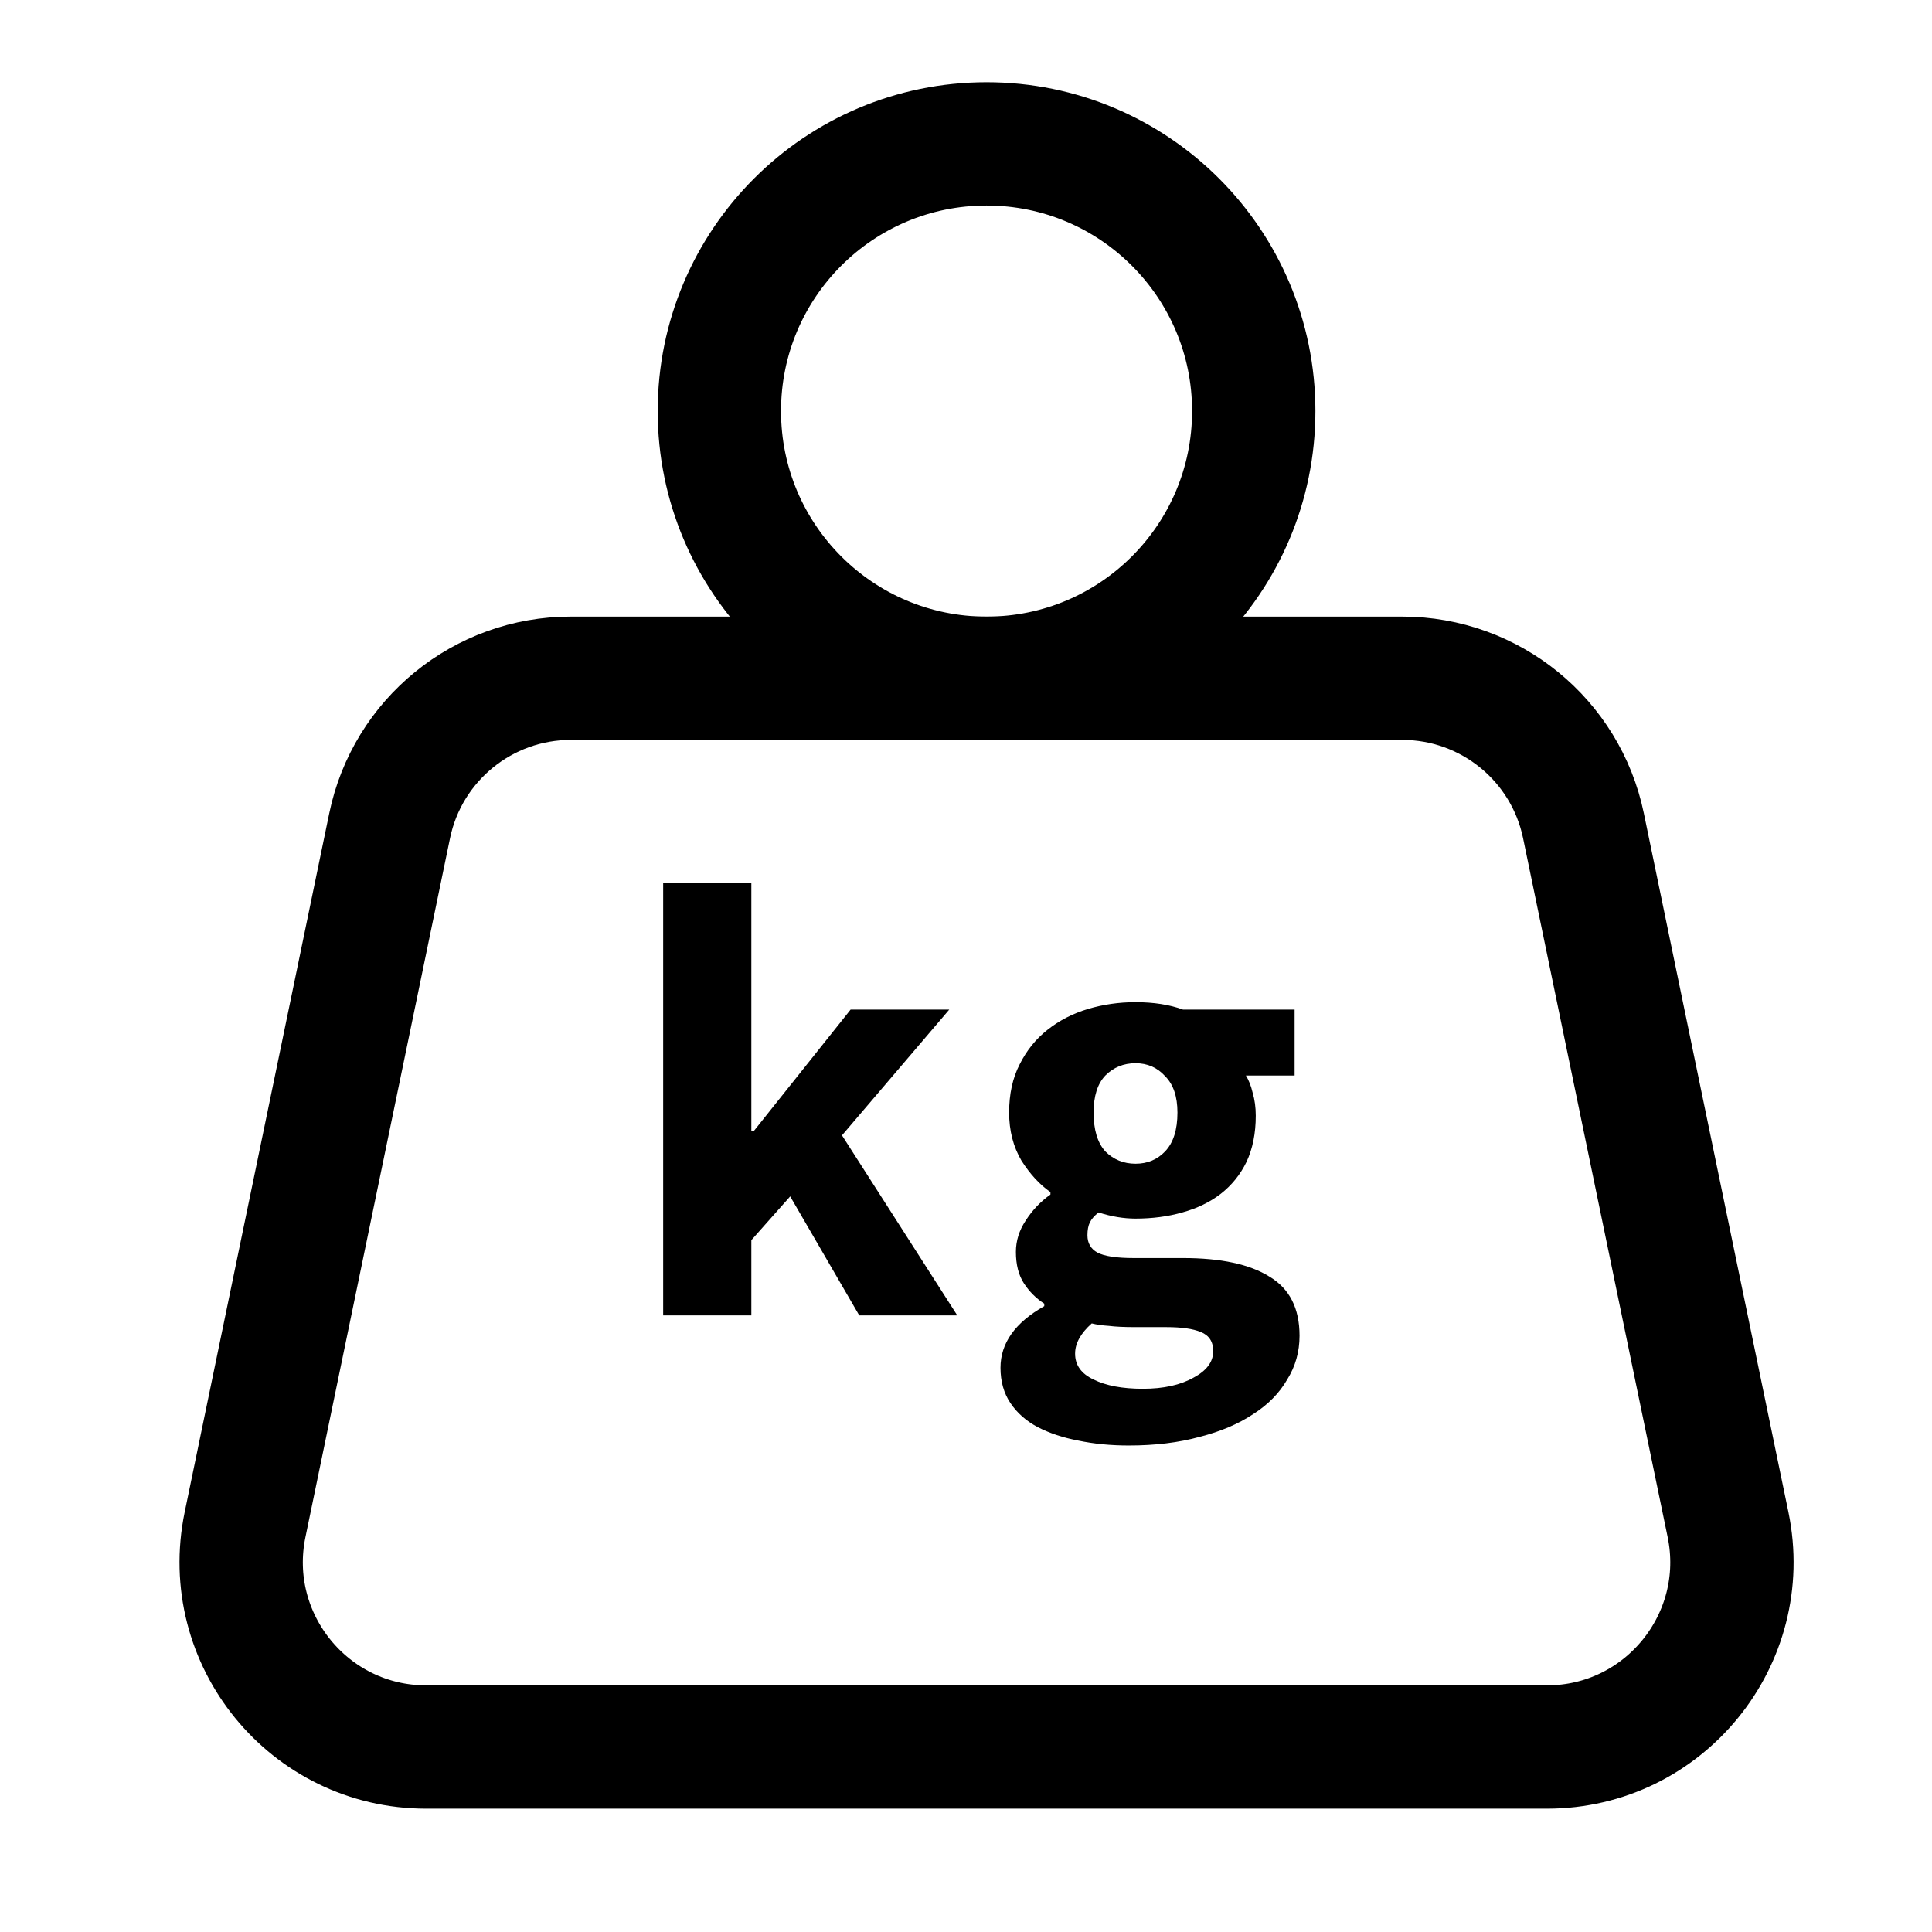
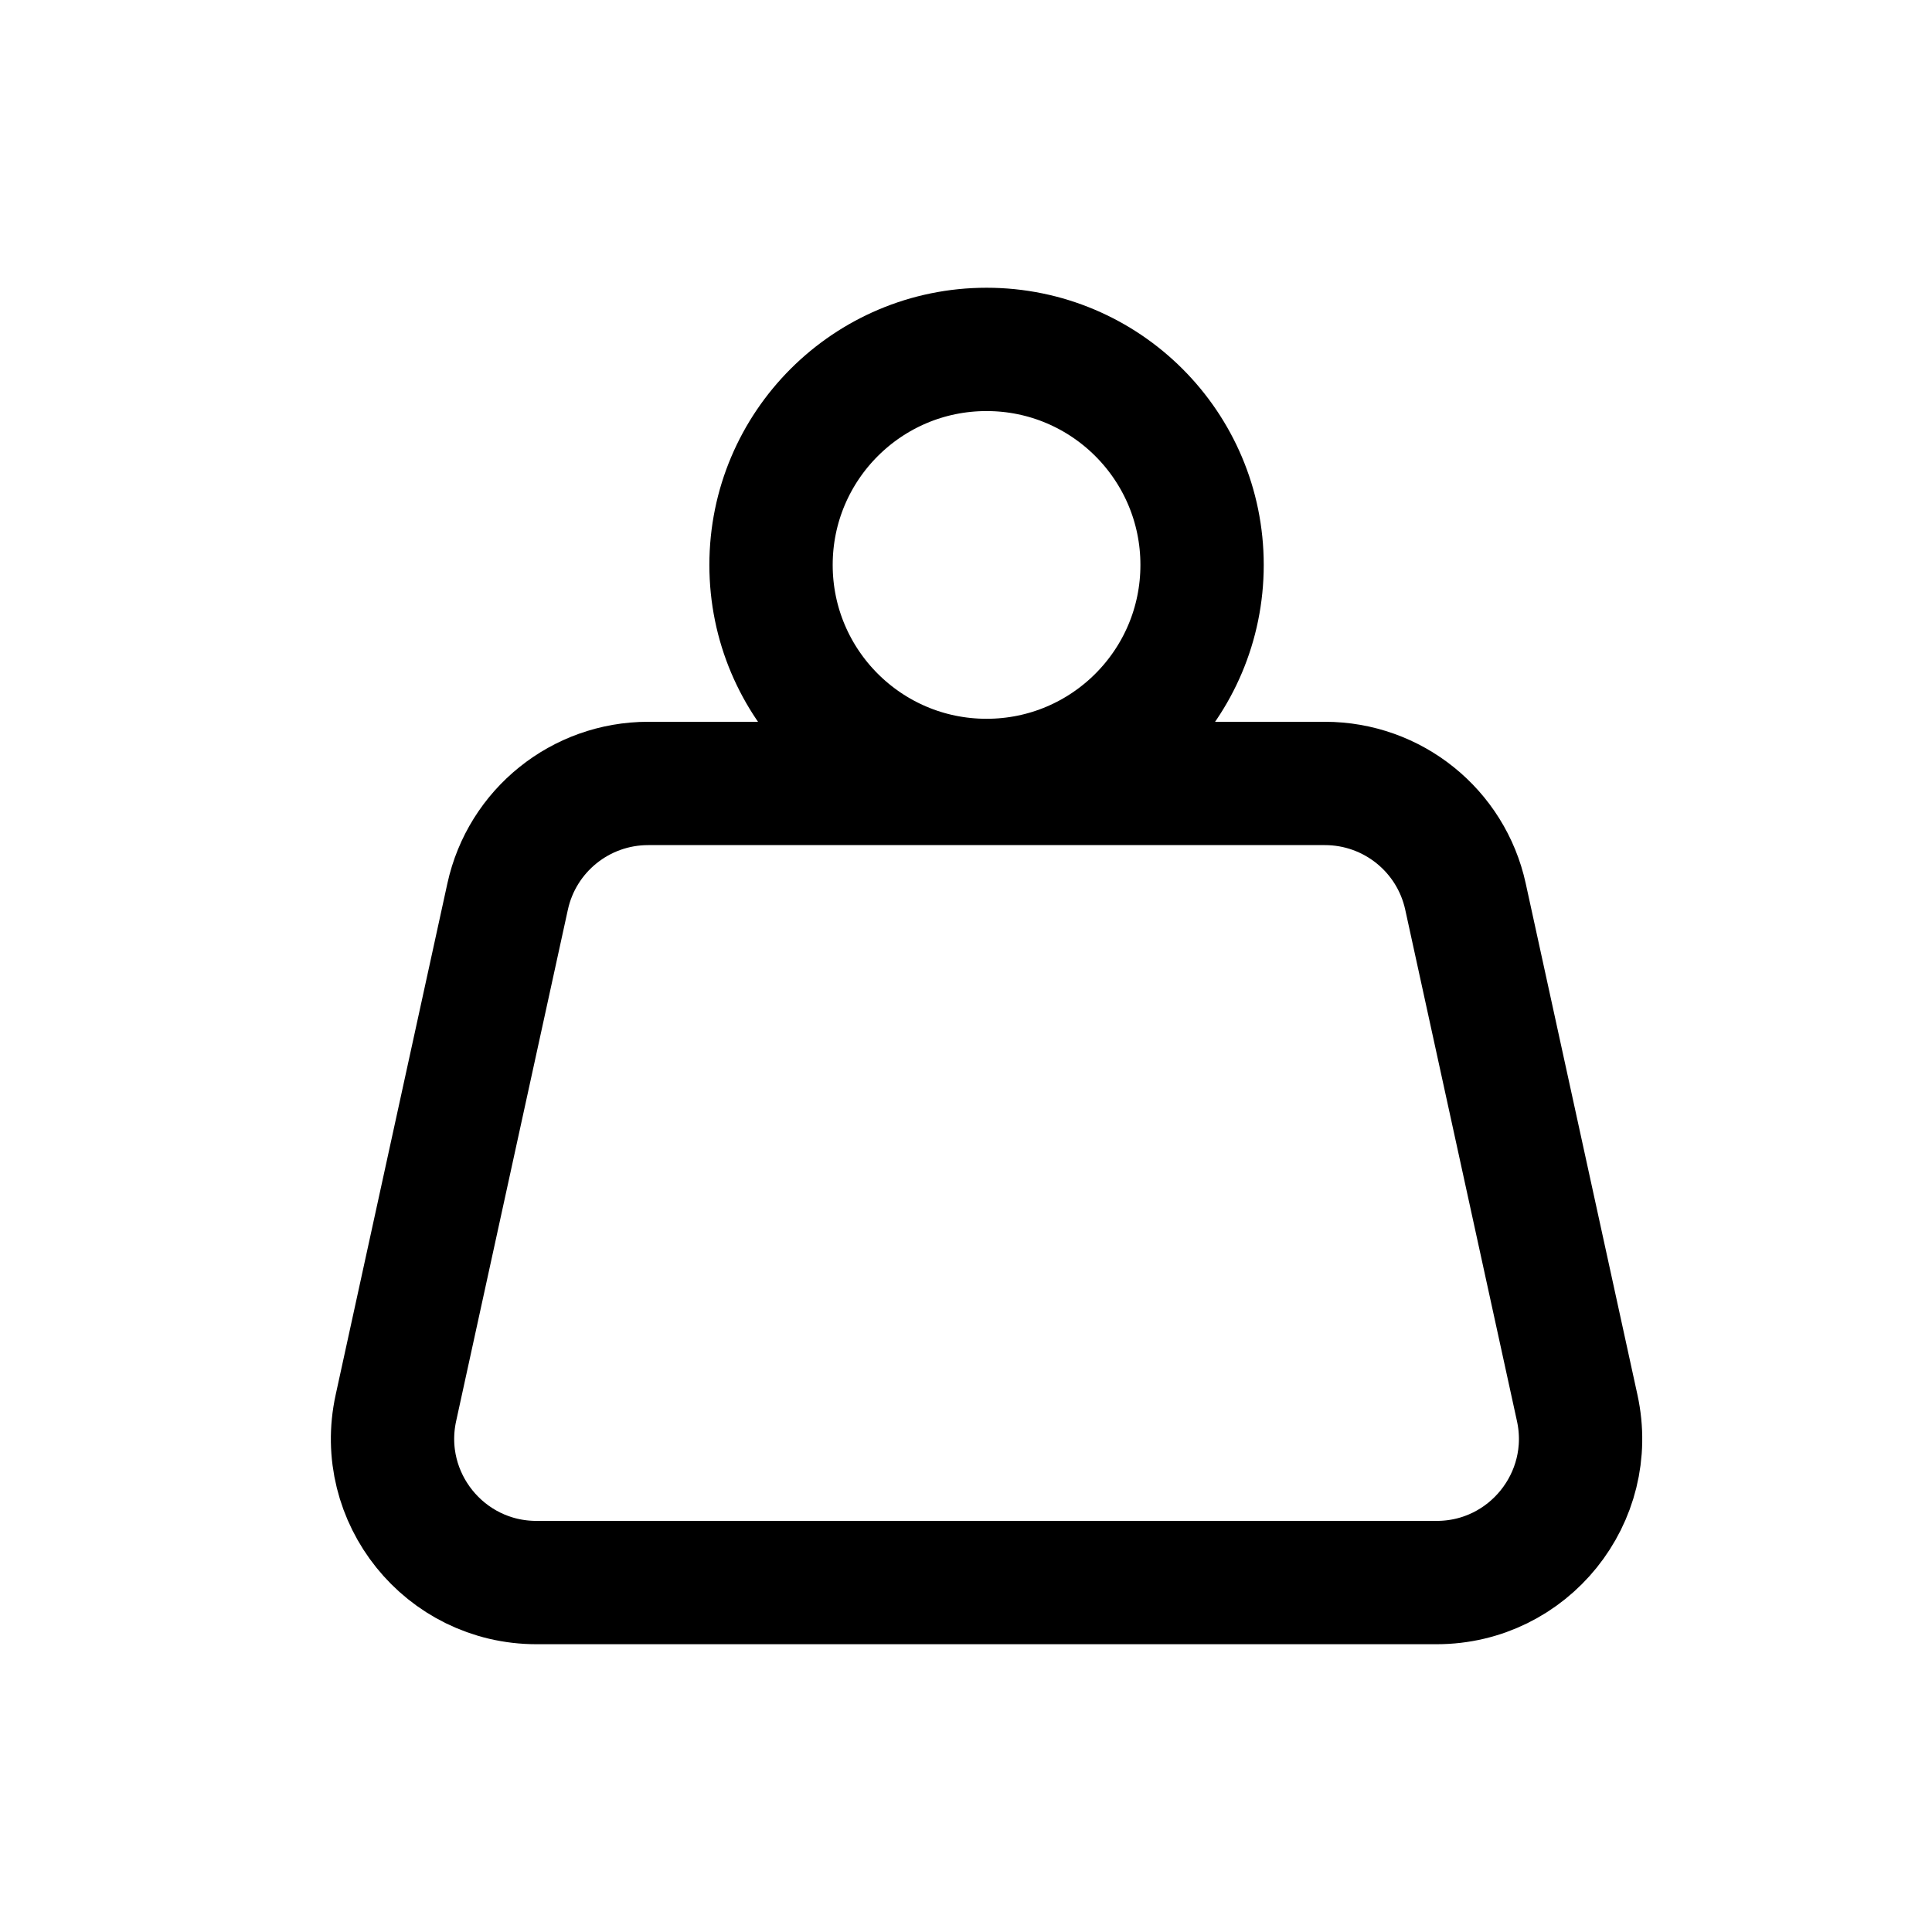
<svg xmlns="http://www.w3.org/2000/svg" width="47" height="47" viewBox="0 0 47 47" fill="none">
-   <circle cx="24" cy="10" r="6.5" stroke="black" stroke-width="3" />
-   <path d="M9.479 20.088C9.911 17.999 11.752 16.5 13.886 16.5H34.114C36.248 16.5 38.089 17.999 38.521 20.088L42.038 37.088C42.616 39.881 40.483 42.5 37.632 42.5H10.368C7.517 42.5 5.384 39.881 5.962 37.088L9.479 20.088Z" stroke="black" stroke-width="3" />
-   <path d="M16.133 32V21.485H18.278V27.515H18.338L20.693 24.56H23.093L20.483 27.62L23.288 32H20.903L19.223 29.105L18.278 30.17V32H16.133ZM27.459 35.165C27.019 35.165 26.609 35.125 26.229 35.045C25.859 34.975 25.529 34.865 25.239 34.715C24.959 34.565 24.739 34.37 24.579 34.13C24.419 33.89 24.339 33.605 24.339 33.275C24.339 32.675 24.694 32.175 25.404 31.775V31.715C25.204 31.585 25.039 31.42 24.909 31.22C24.779 31.02 24.714 30.765 24.714 30.455C24.714 30.185 24.794 29.93 24.954 29.69C25.114 29.44 25.314 29.23 25.554 29.06V29C25.294 28.82 25.059 28.565 24.849 28.235C24.649 27.895 24.549 27.505 24.549 27.065C24.549 26.615 24.634 26.225 24.804 25.895C24.974 25.555 25.199 25.275 25.479 25.055C25.769 24.825 26.099 24.655 26.469 24.545C26.839 24.435 27.224 24.38 27.624 24.38C28.064 24.38 28.449 24.44 28.779 24.56H31.494V26.165H30.309C30.379 26.275 30.434 26.415 30.474 26.585C30.524 26.755 30.549 26.94 30.549 27.14C30.549 27.57 30.474 27.945 30.324 28.265C30.174 28.575 29.964 28.835 29.694 29.045C29.434 29.245 29.124 29.395 28.764 29.495C28.414 29.595 28.034 29.645 27.624 29.645C27.334 29.645 27.034 29.595 26.724 29.495C26.624 29.575 26.554 29.655 26.514 29.735C26.474 29.815 26.454 29.92 26.454 30.05C26.454 30.24 26.534 30.38 26.694 30.47C26.864 30.56 27.159 30.605 27.579 30.605H28.779C29.699 30.605 30.399 30.755 30.879 31.055C31.369 31.345 31.614 31.825 31.614 32.495C31.614 32.885 31.514 33.24 31.314 33.56C31.124 33.89 30.849 34.17 30.489 34.4C30.129 34.64 29.694 34.825 29.184 34.955C28.674 35.095 28.099 35.165 27.459 35.165ZM27.624 28.31C27.914 28.31 28.154 28.21 28.344 28.01C28.544 27.8 28.644 27.485 28.644 27.065C28.644 26.675 28.544 26.38 28.344 26.18C28.154 25.97 27.914 25.865 27.624 25.865C27.334 25.865 27.089 25.965 26.889 26.165C26.699 26.365 26.604 26.665 26.604 27.065C26.604 27.485 26.699 27.8 26.889 28.01C27.089 28.21 27.334 28.31 27.624 28.31ZM27.804 33.785C28.304 33.785 28.714 33.695 29.034 33.515C29.354 33.345 29.514 33.13 29.514 32.87C29.514 32.64 29.414 32.485 29.214 32.405C29.024 32.325 28.744 32.285 28.374 32.285H27.609C27.349 32.285 27.139 32.275 26.979 32.255C26.819 32.245 26.679 32.225 26.559 32.195C26.289 32.435 26.154 32.68 26.154 32.93C26.154 33.21 26.304 33.42 26.604 33.56C26.904 33.71 27.304 33.785 27.804 33.785Z" fill="black" />
+   <circle cx="24" cy="13.743" r="5.243" stroke="black" stroke-width="3" />
+   <path d="M15.768 19.059H32.231C33.877 19.059 35.3 20.204 35.651 21.811L38.369 34.252C38.846 36.434 37.184 38.499 34.95 38.499H13.05C10.816 38.499 9.154 36.434 9.631 34.252L12.349 21.811C12.7 20.204 14.123 19.059 15.768 19.059Z" stroke="black" stroke-width="3" />
</svg>
